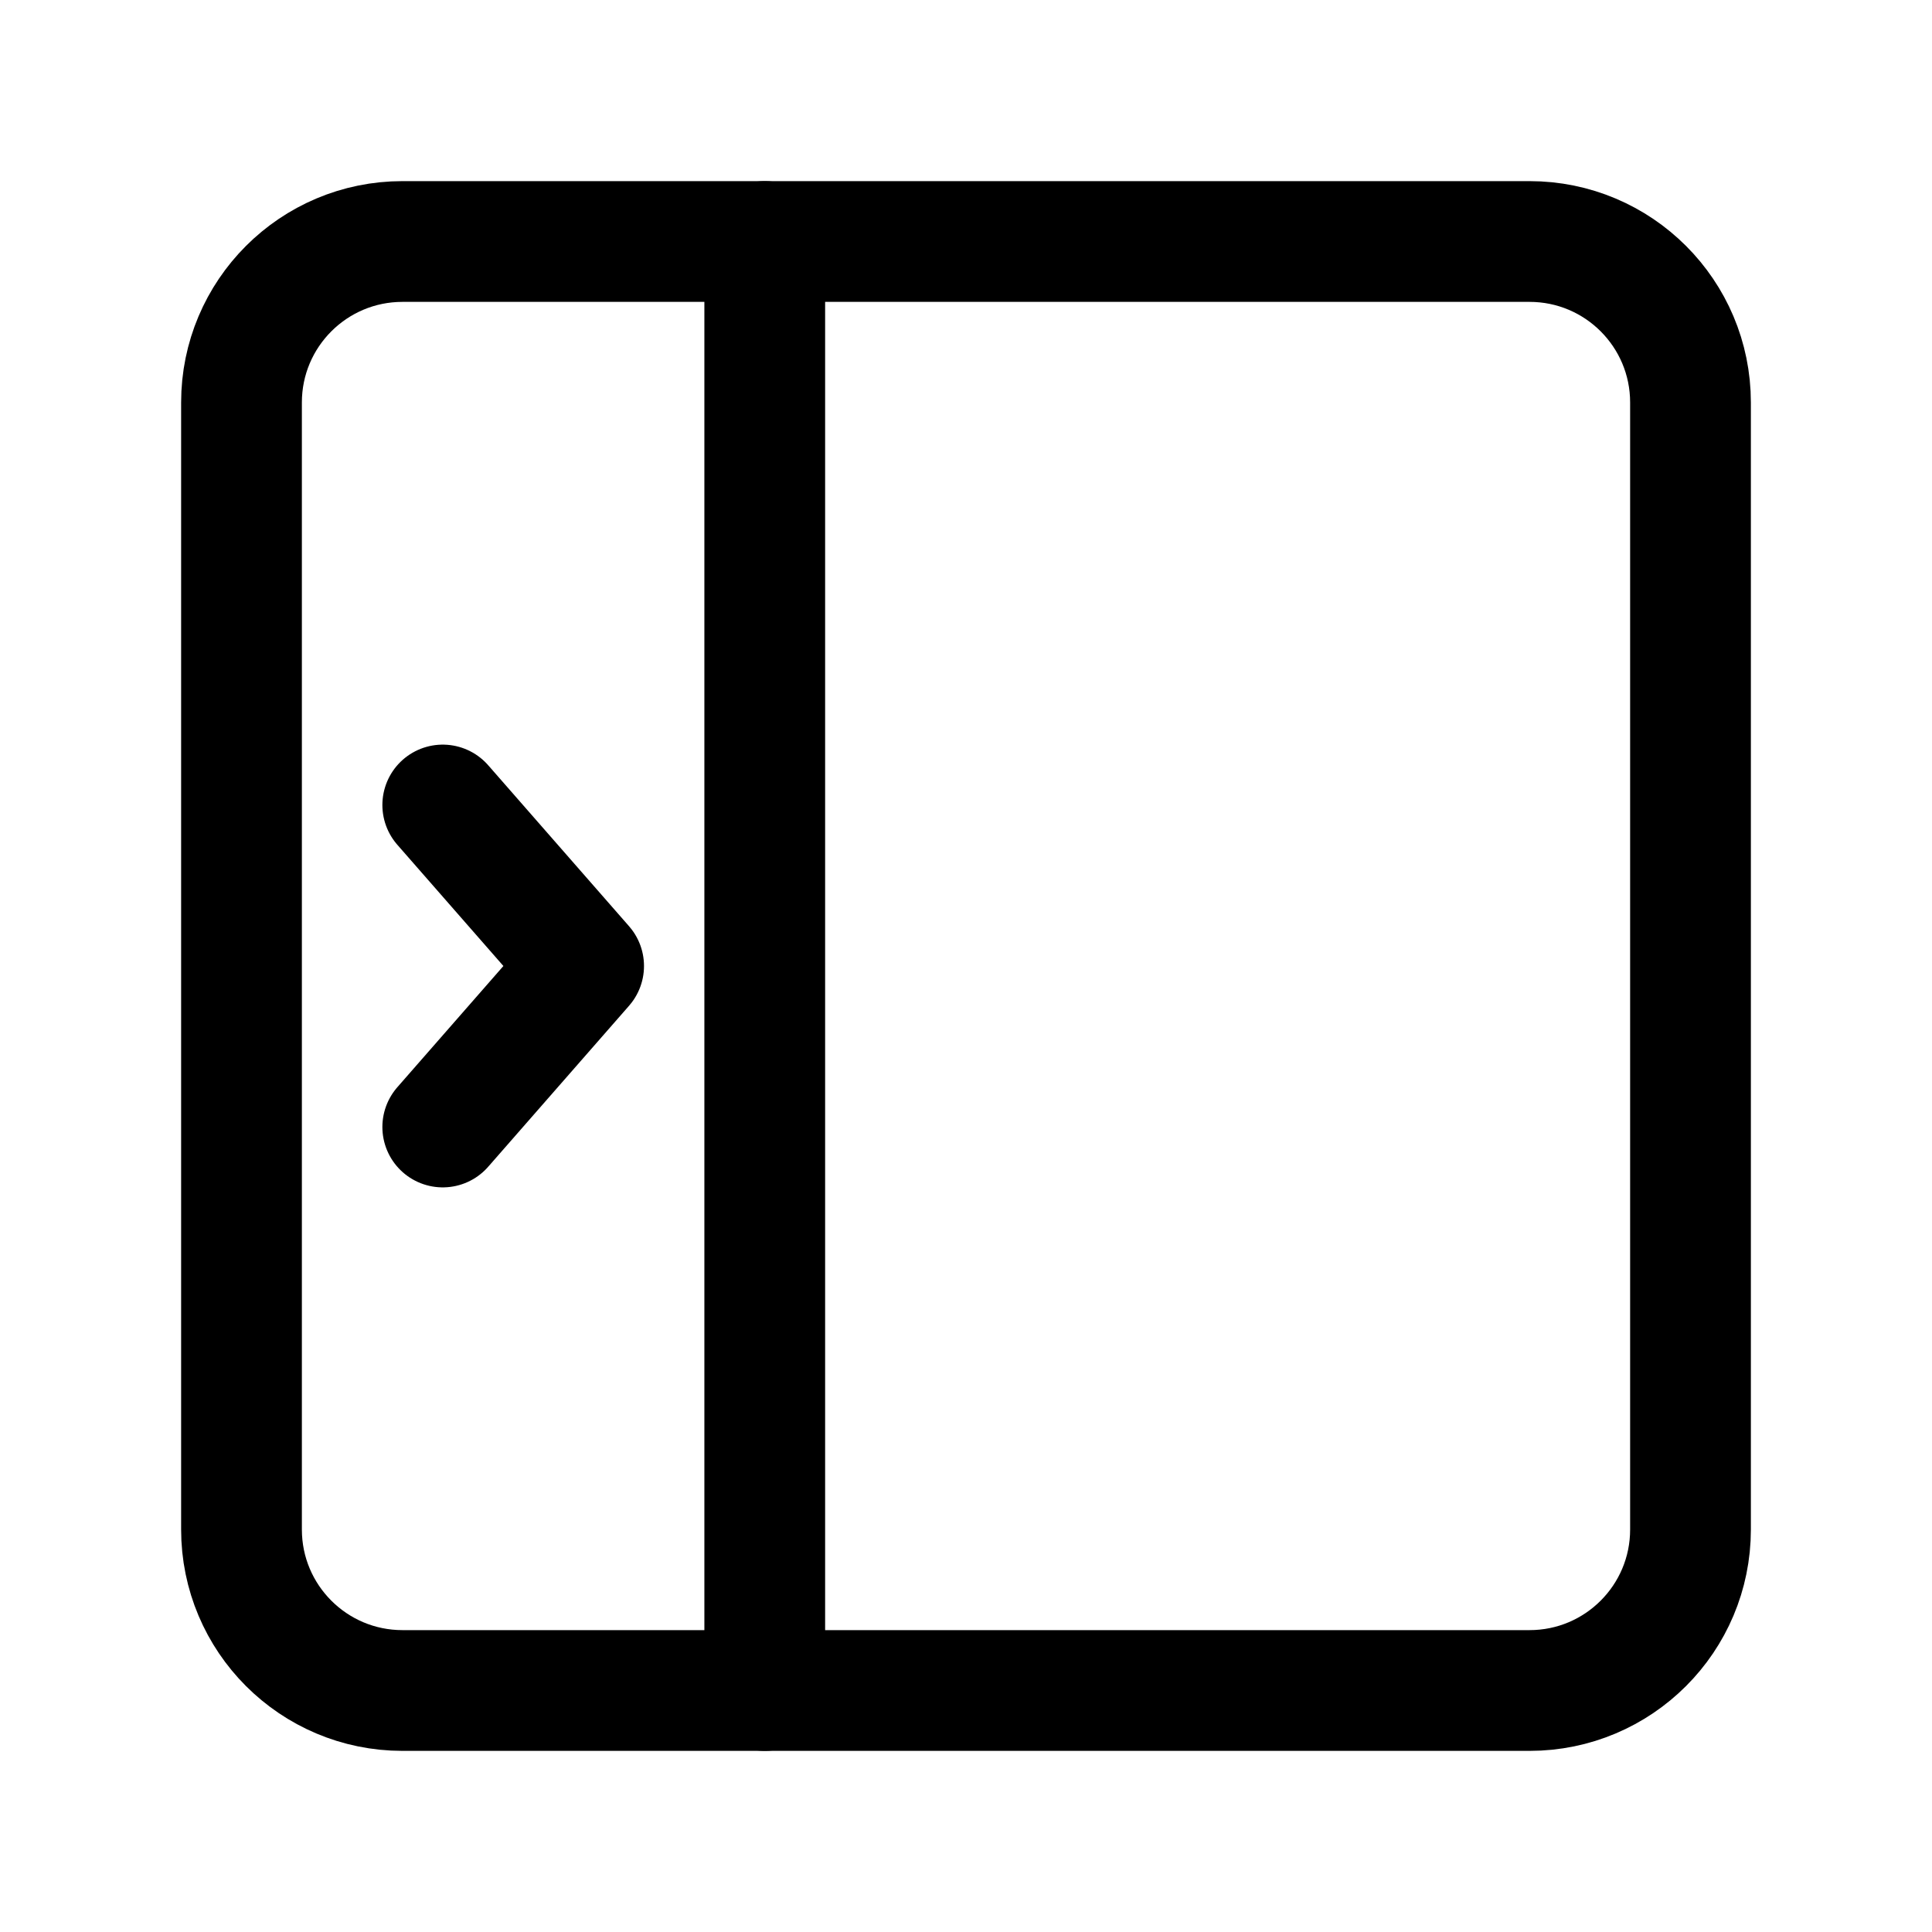
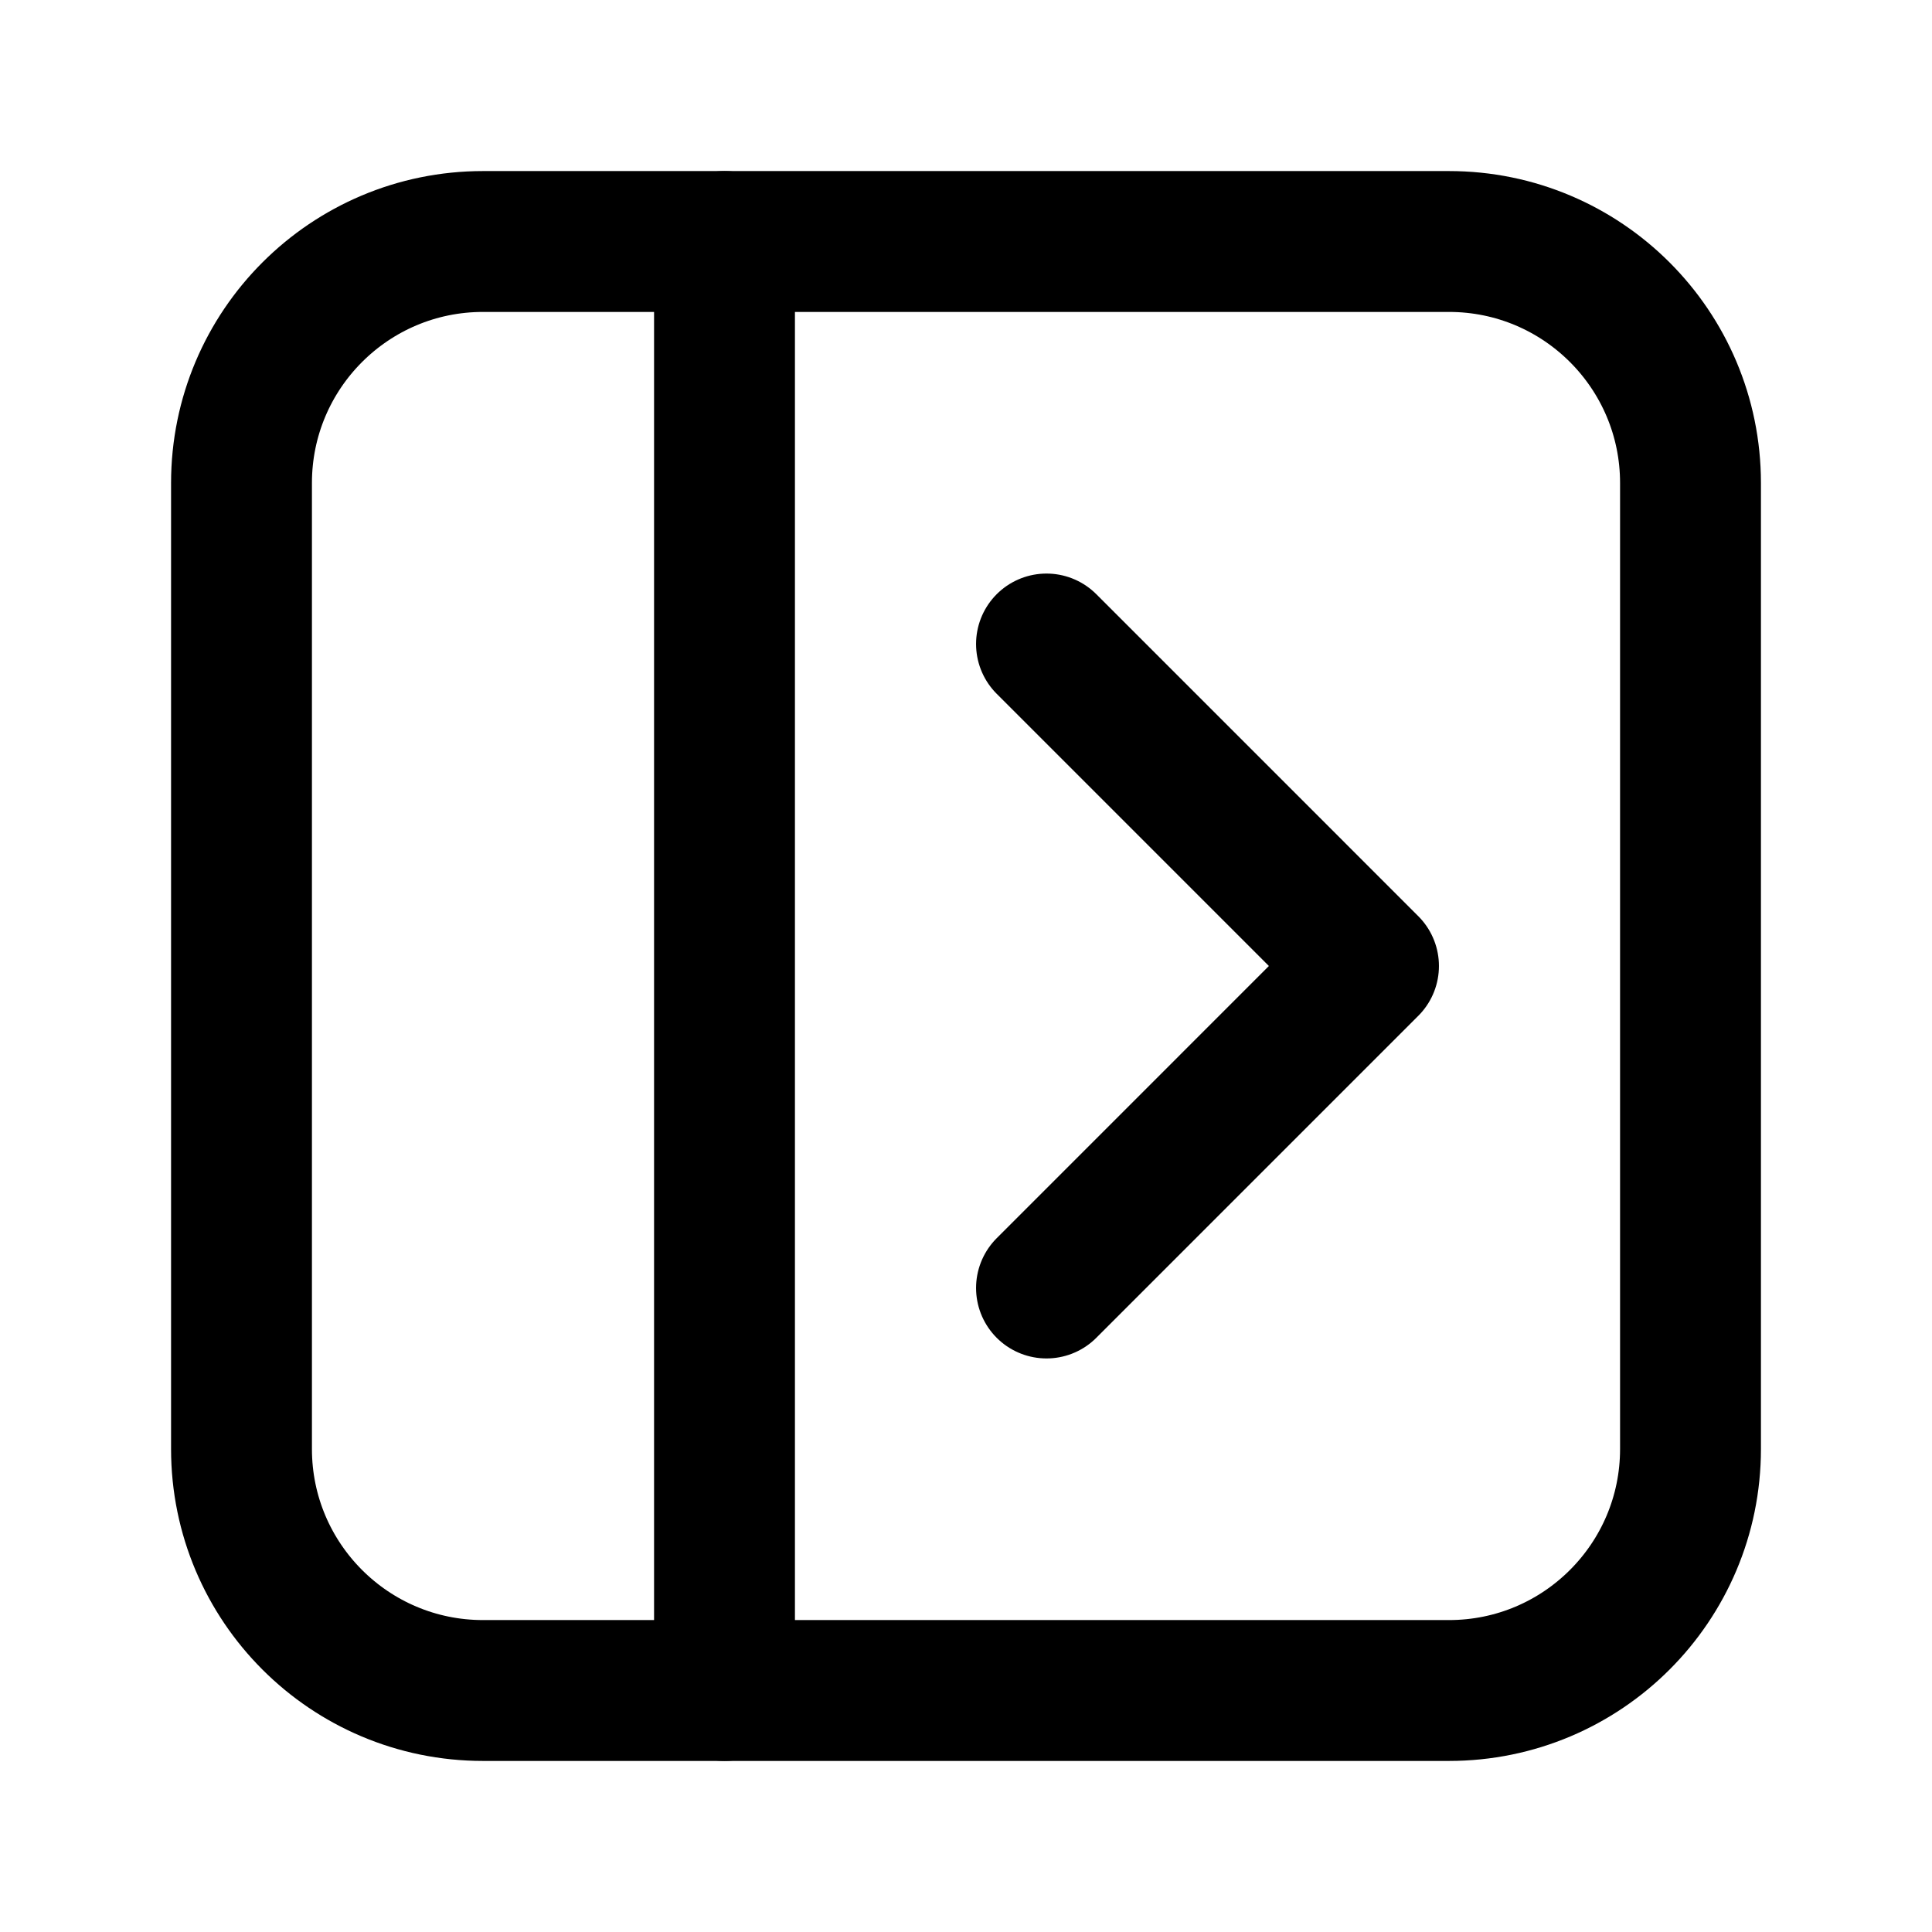
- <svg xmlns="http://www.w3.org/2000/svg" width="24" stroke-width="1.5" height="24" viewBox="0 0 24 24" fill="none">
-   <path d="M19 21L5 21C3.895 21 3 20.105 3 19L3 5C3 3.895 3.895 3 5 3L19 3C20.105 3 21 3.895 21 5L21 19C21 20.105 20.105 21 19 21Z" stroke="currentColor" stroke-linecap="round" stroke-linejoin="round" />
-   <path d="M9.5 21V3" stroke="currentColor" stroke-linecap="round" stroke-linejoin="round" />
-   <path d="M5.5 10L7.25 12L5.5 14" stroke="currentColor" stroke-linecap="round" stroke-linejoin="round" />
+ <svg xmlns="http://www.w3.org/2000/svg" width="24" height="24" viewBox="0 0 24 24" fill="none" stroke="currentColor" stroke-width="1.75" stroke-linecap="round" stroke-linejoin="round">
+   <rect x="3" y="3" width="18" height="18" rx="3" />
+   <path d="M9 3v18m4-13 4 4-4 4" />
</svg>
